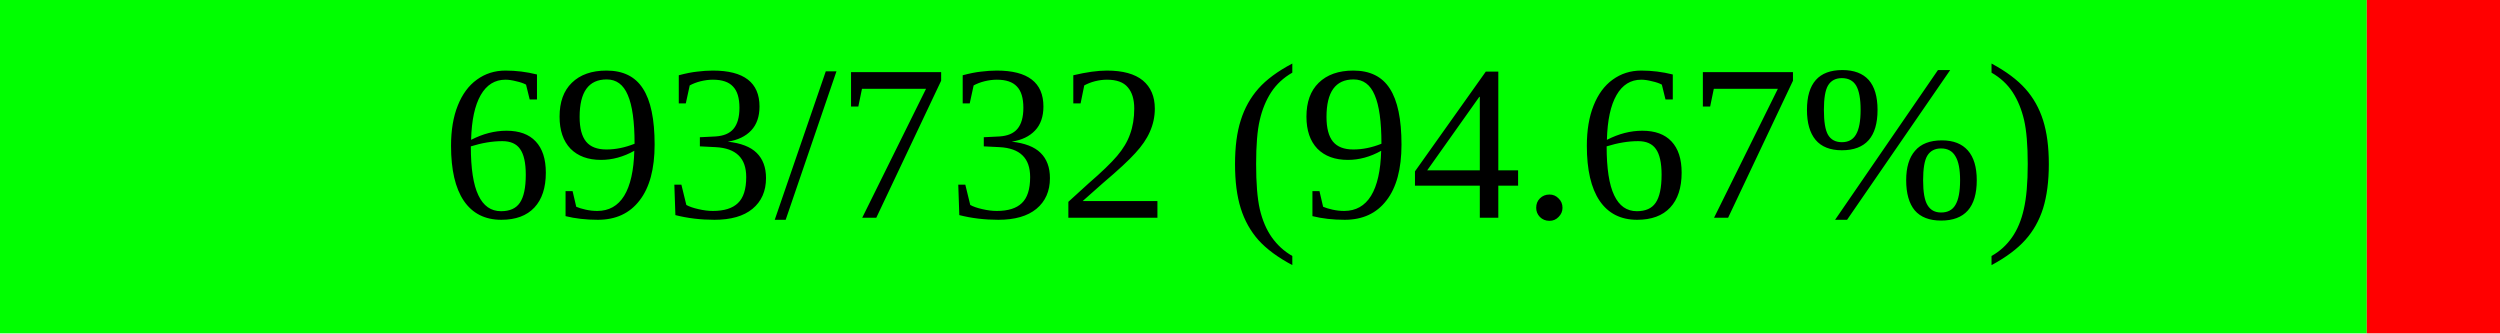
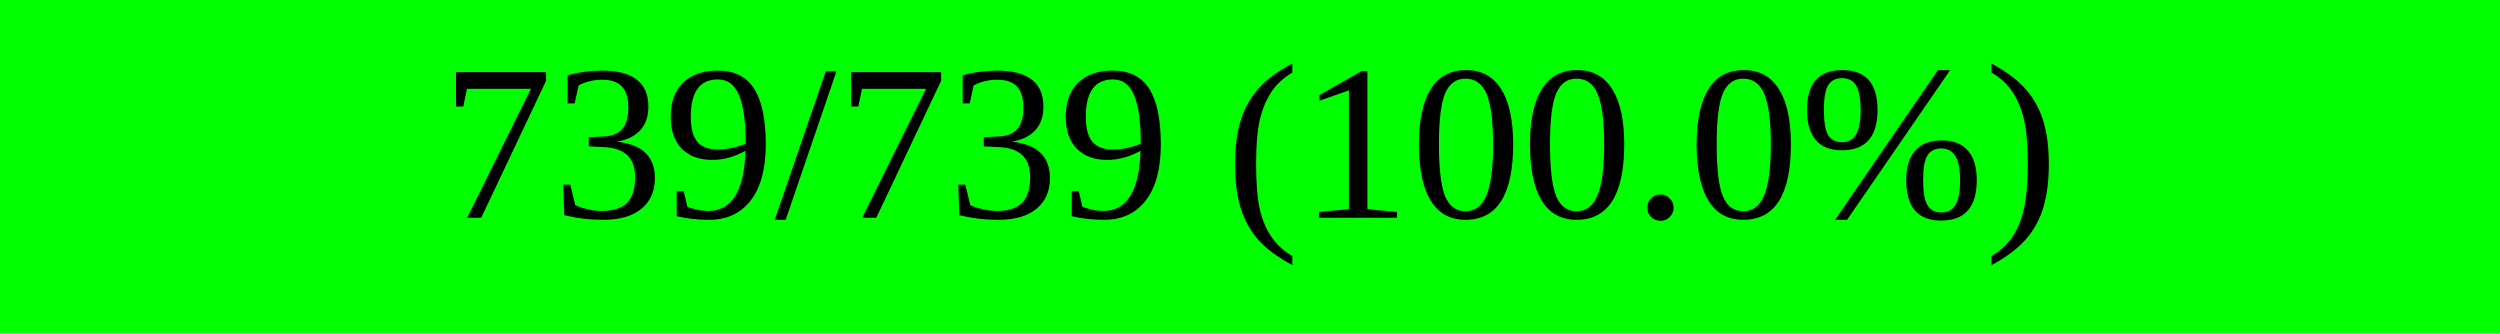
<svg xmlns="http://www.w3.org/2000/svg" width="150" height="20" viewBox="0 0 150 20" version="1.1" preserveAspectRatio="none" style="background-color: #000000">
-   <rect x="0" y="0" width="142.008" height="20" fill="#00ff00" />
-   <rect x="142.008" y="0" width="7.992" height="20" fill="#ff0000" />
-   <text x="75.0" y="10.0" text-anchor="middle" dominant-baseline="middle" font-size="13.333" fill="#000000">693/732 (94.67%)</text>
+   <rect x="0" y="0" width="150.0" height="20" fill="#00ff00" />
+   <rect x="150.0" y="0" width="0.0" height="20" fill="#ff0000" />
+   <text x="75.0" y="10.0" text-anchor="middle" dominant-baseline="middle" font-size="13.333" fill="#000000">739/739 (100.0%)</text>
</svg>
